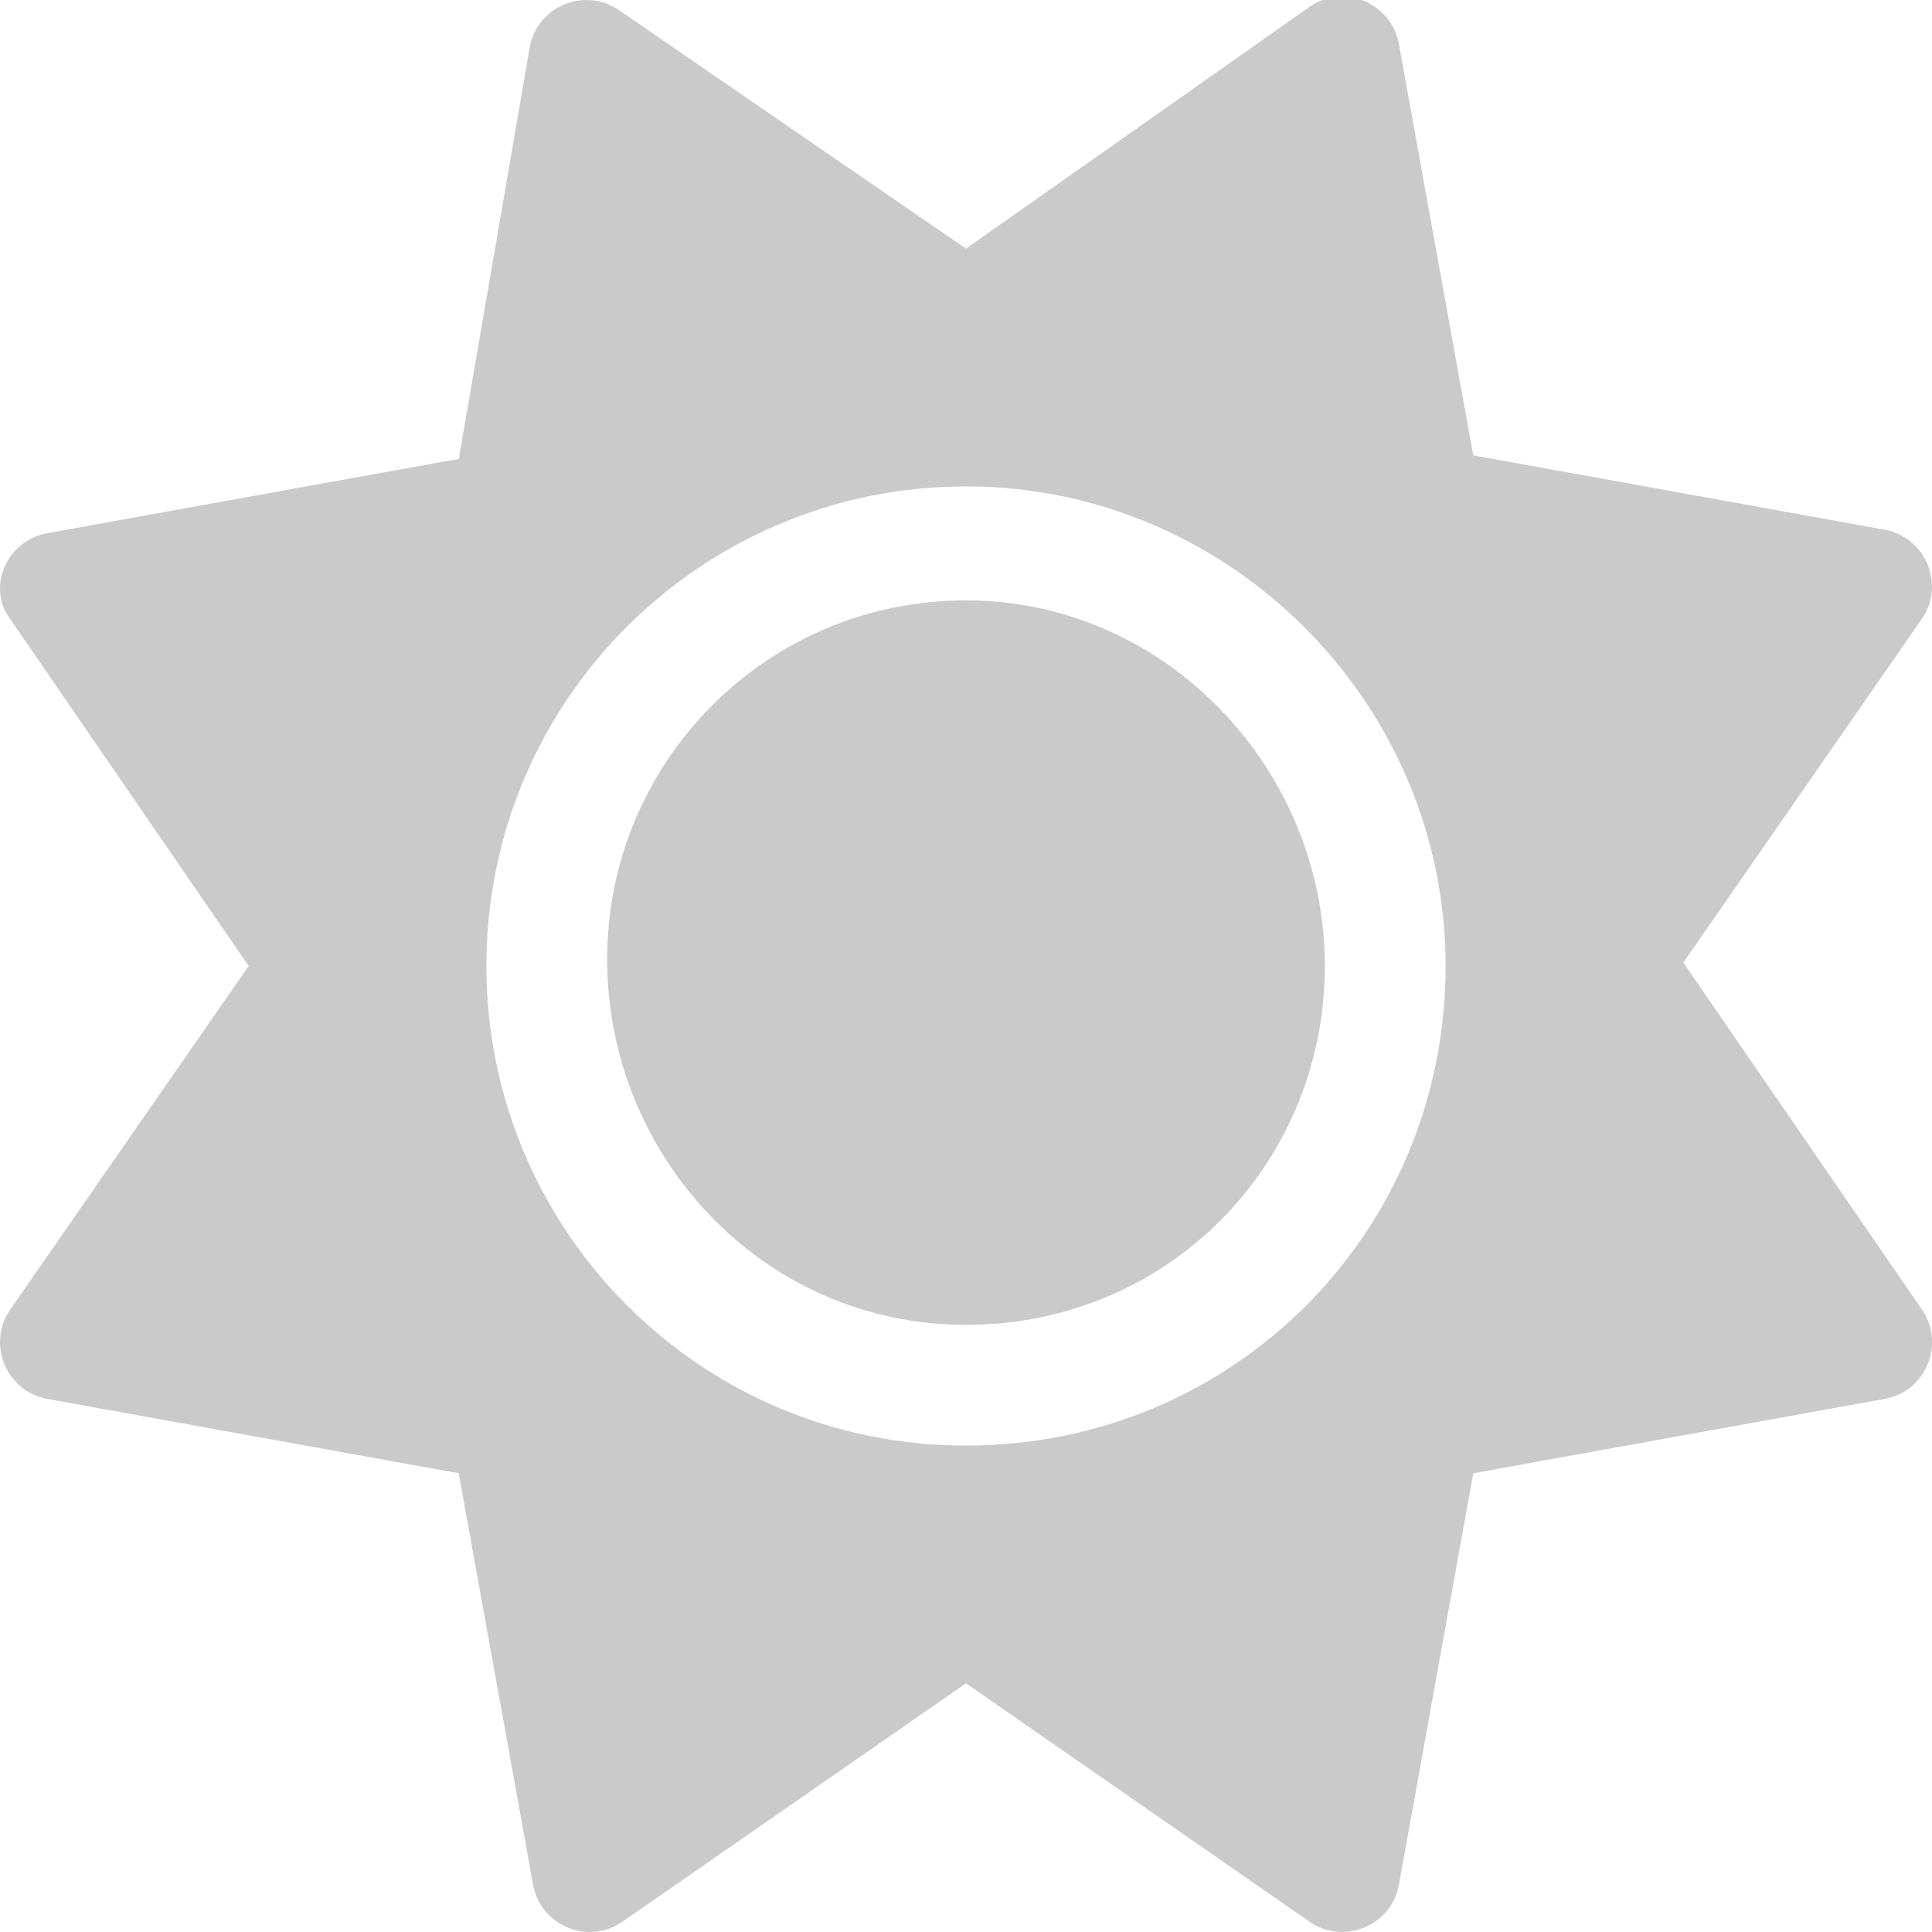
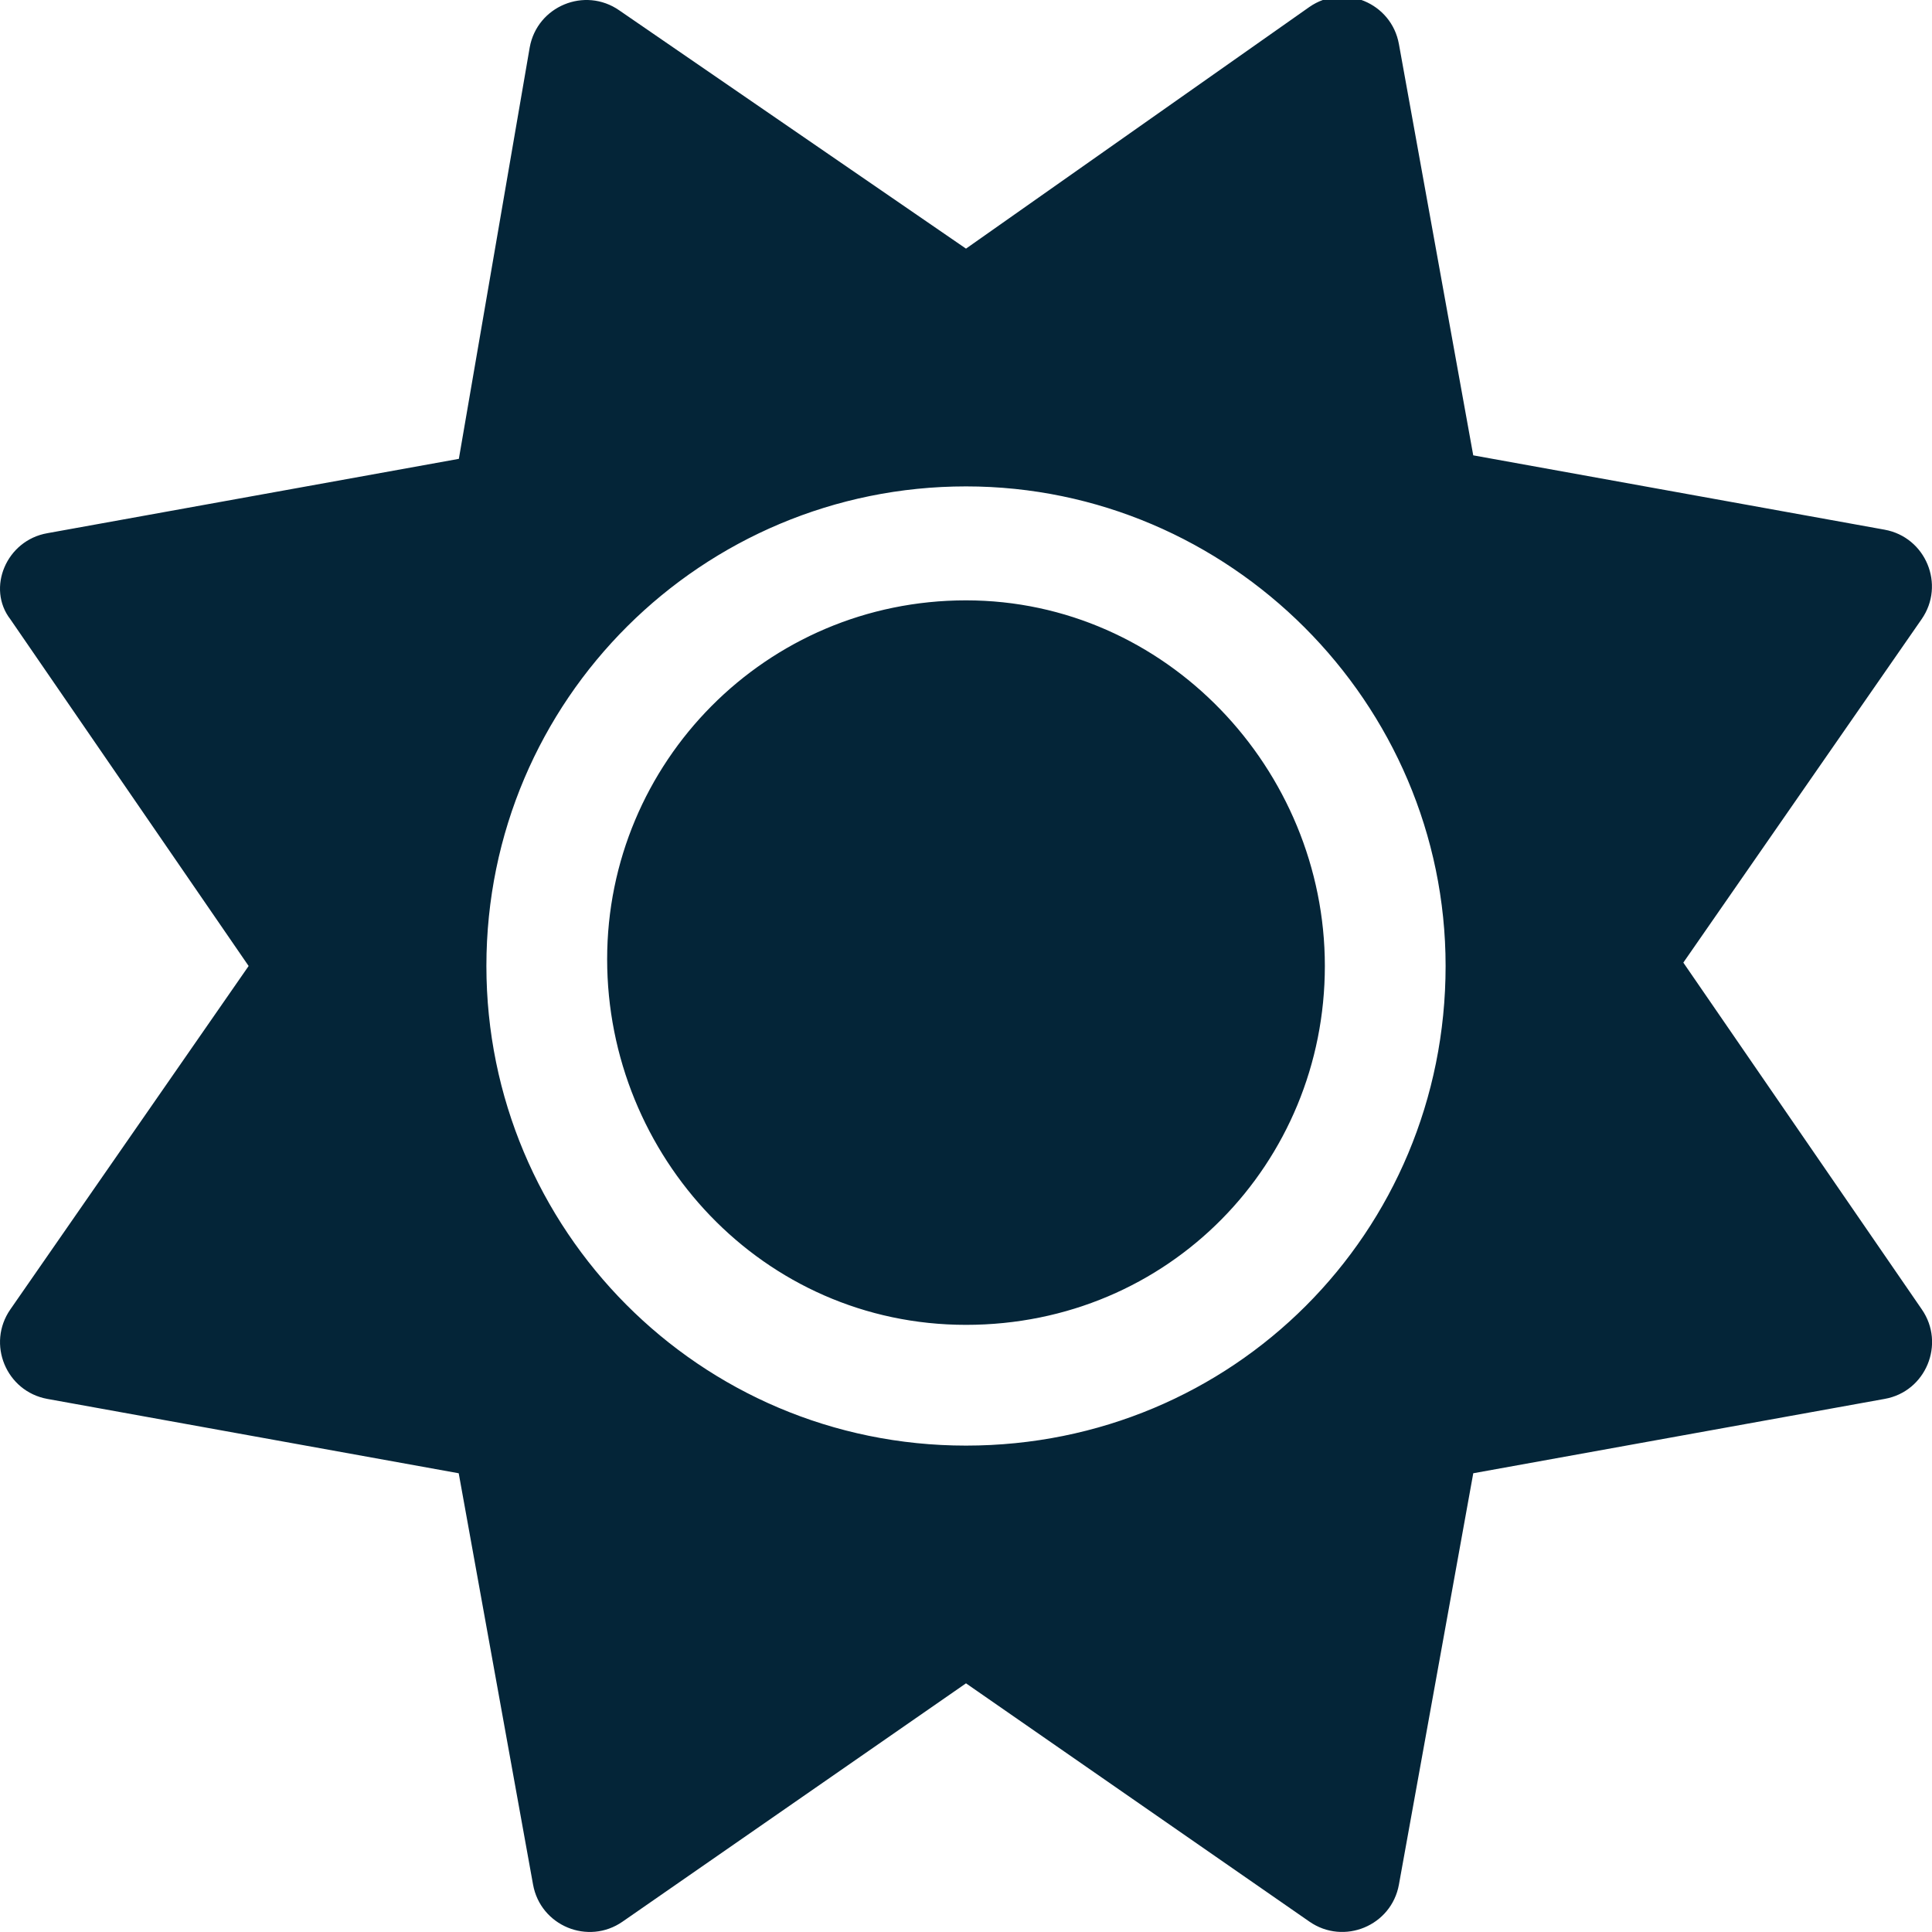
- <svg xmlns="http://www.w3.org/2000/svg" viewBox="0 0 512 512" fill="#cacaca">
+ <svg xmlns="http://www.w3.org/2000/svg" viewBox="0 0 512 512" fill="#042538">
  <path d="M256 159.1c-53.02 0-95.1 42.98-95.1 95.1S202.1 351.1 256 351.1s95.1-42.98 95.1-95.1S309 159.1 256 159.1zM509.3 347L446.1 255.1l63.15-91.01c6.332-9.125 1.104-21.74-9.826-23.72l-109-19.7l-19.7-109c-1.975-10.93-14.59-16.16-23.72-9.824L256 65.89L164.1 2.736c-9.125-6.332-21.74-1.107-23.72 9.824L121.6 121.6L12.56 141.3C1.633 143.2-3.596 155.9 2.736 164.1L65.89 256l-63.15 91.01c-6.332 9.125-1.105 21.74 9.824 23.72l109 19.7l19.7 109c1.975 10.93 14.59 16.16 23.72 9.824L256 446.1l91.01 63.15c9.127 6.334 21.75 1.107 23.72-9.822l19.7-109l109-19.7C510.4 368.8 515.6 356.1 509.3 347zM256 383.1c-70.69 0-127.1-57.31-127.1-127.1c0-70.69 57.31-127.1 127.1-127.1s127.1 57.3 127.1 127.1C383.1 326.7 326.7 383.1 256 383.1z" />
</svg>
